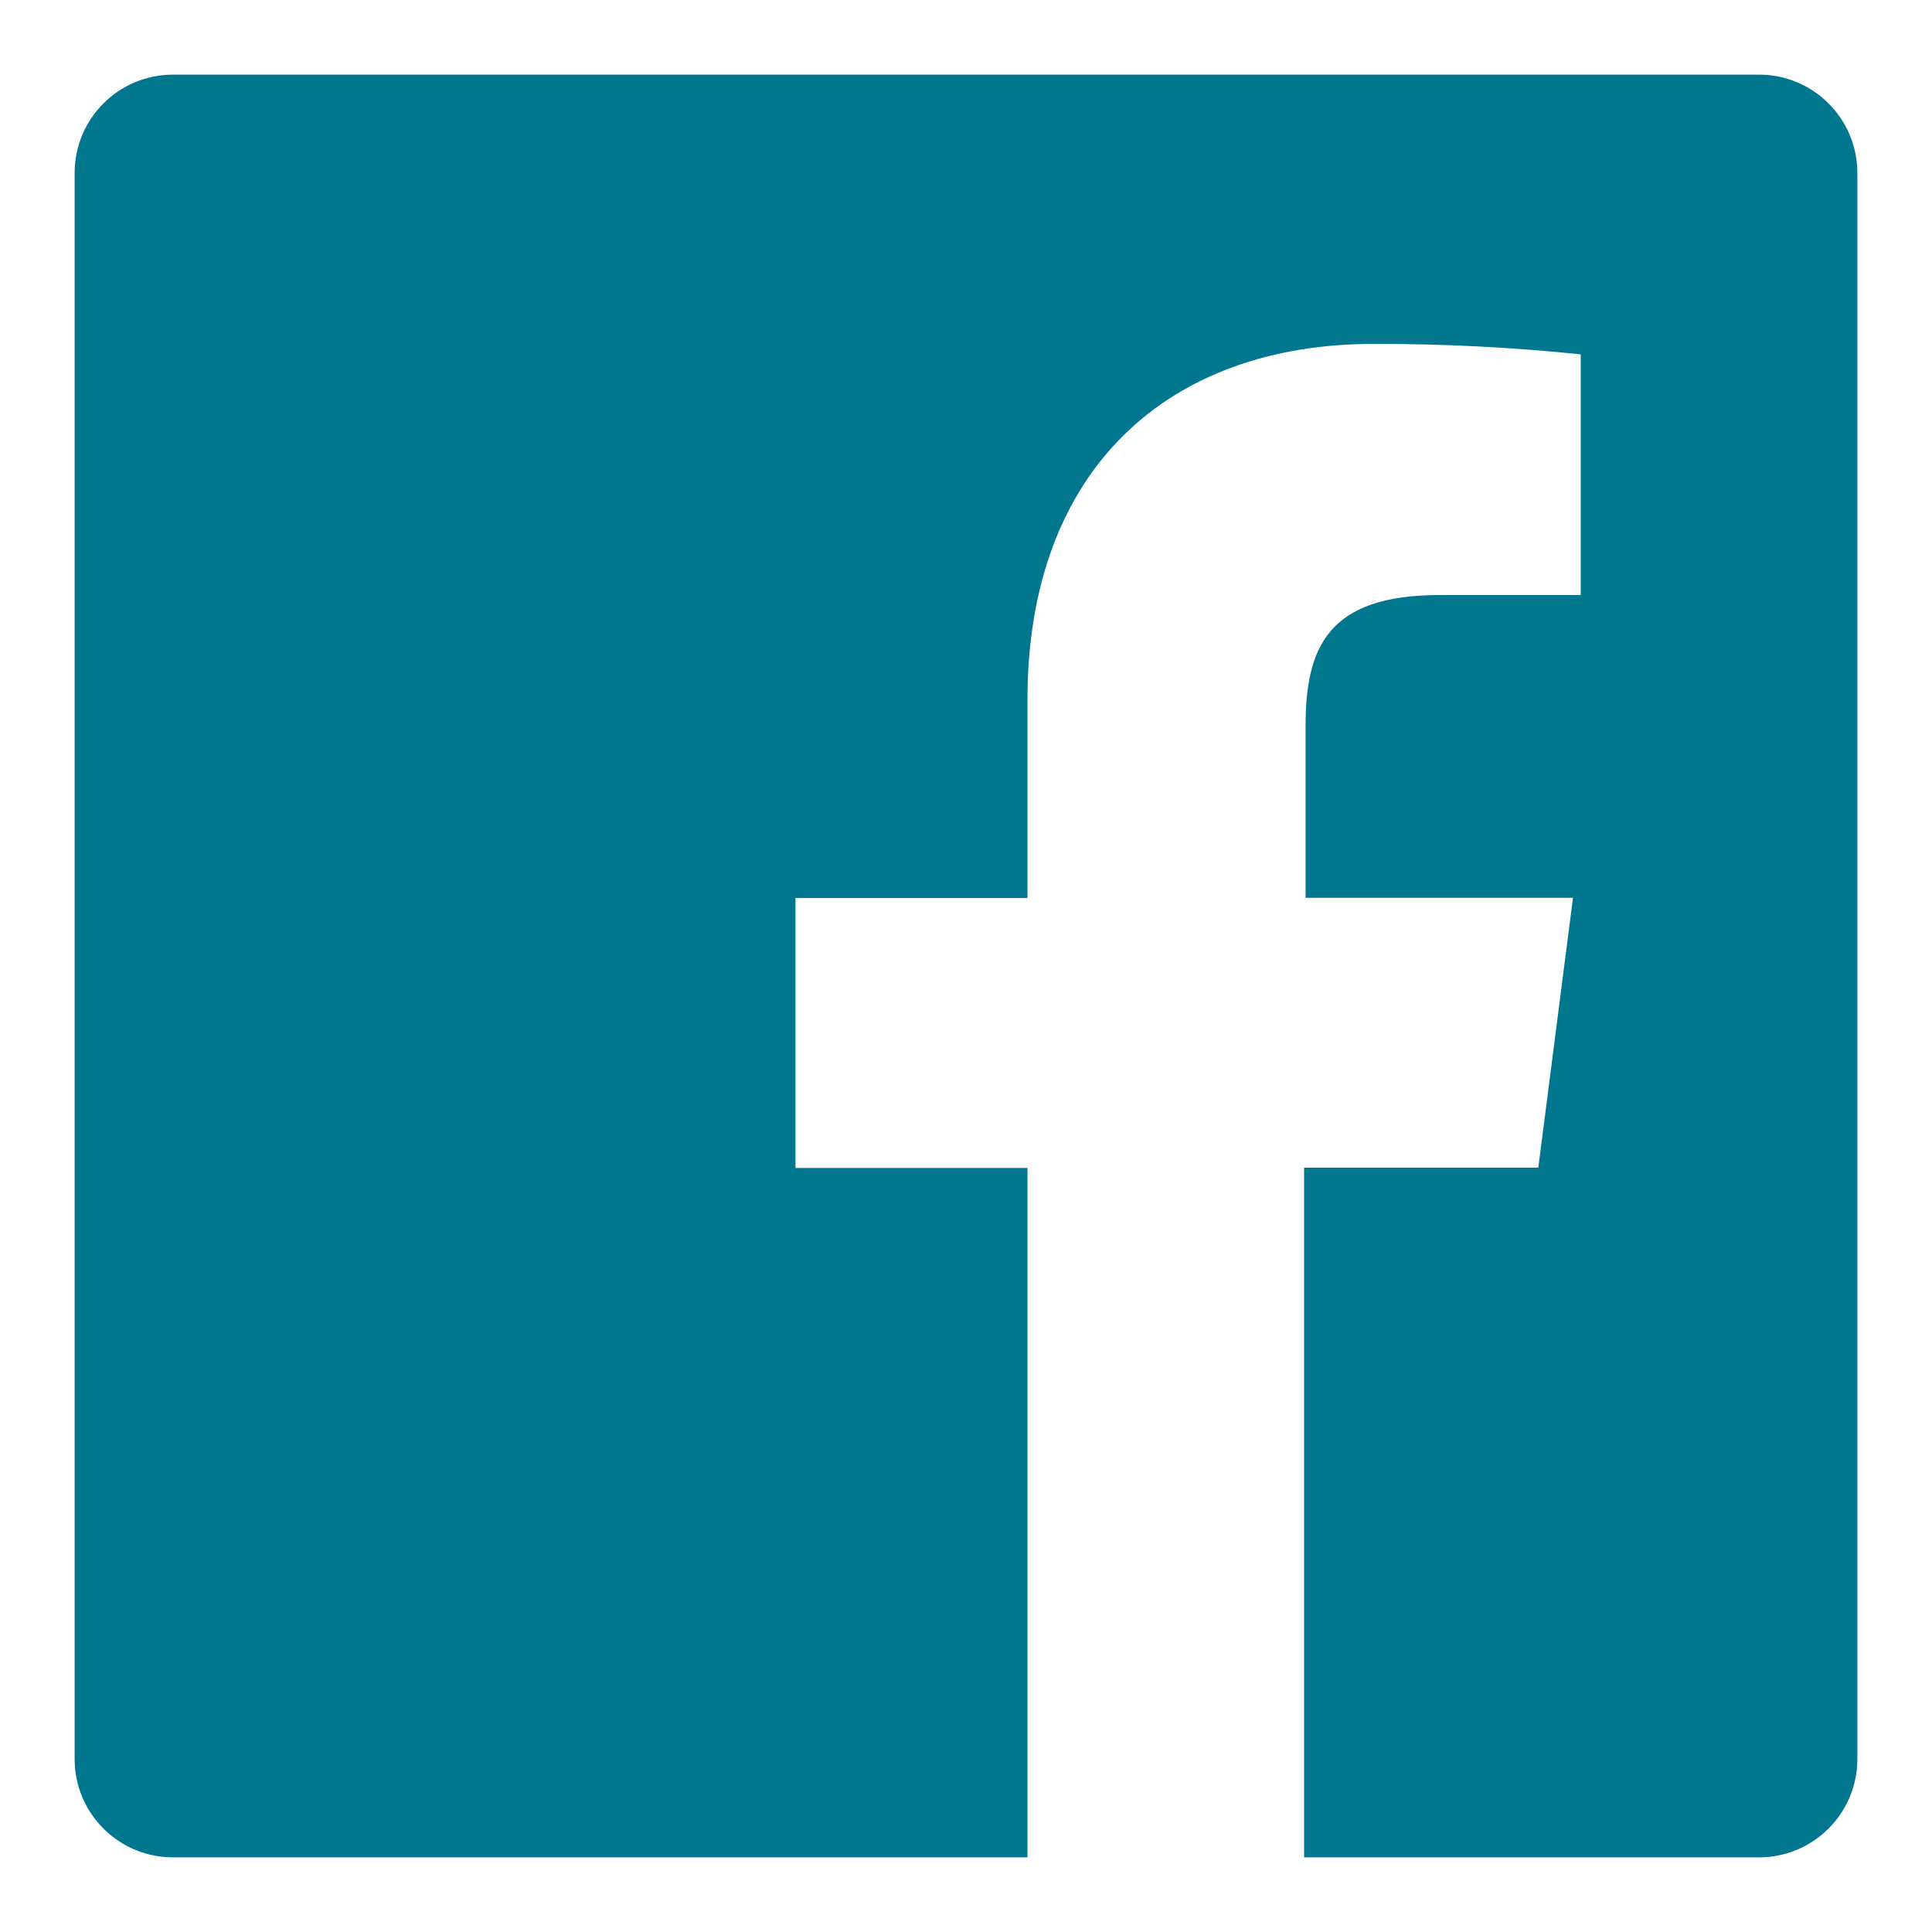
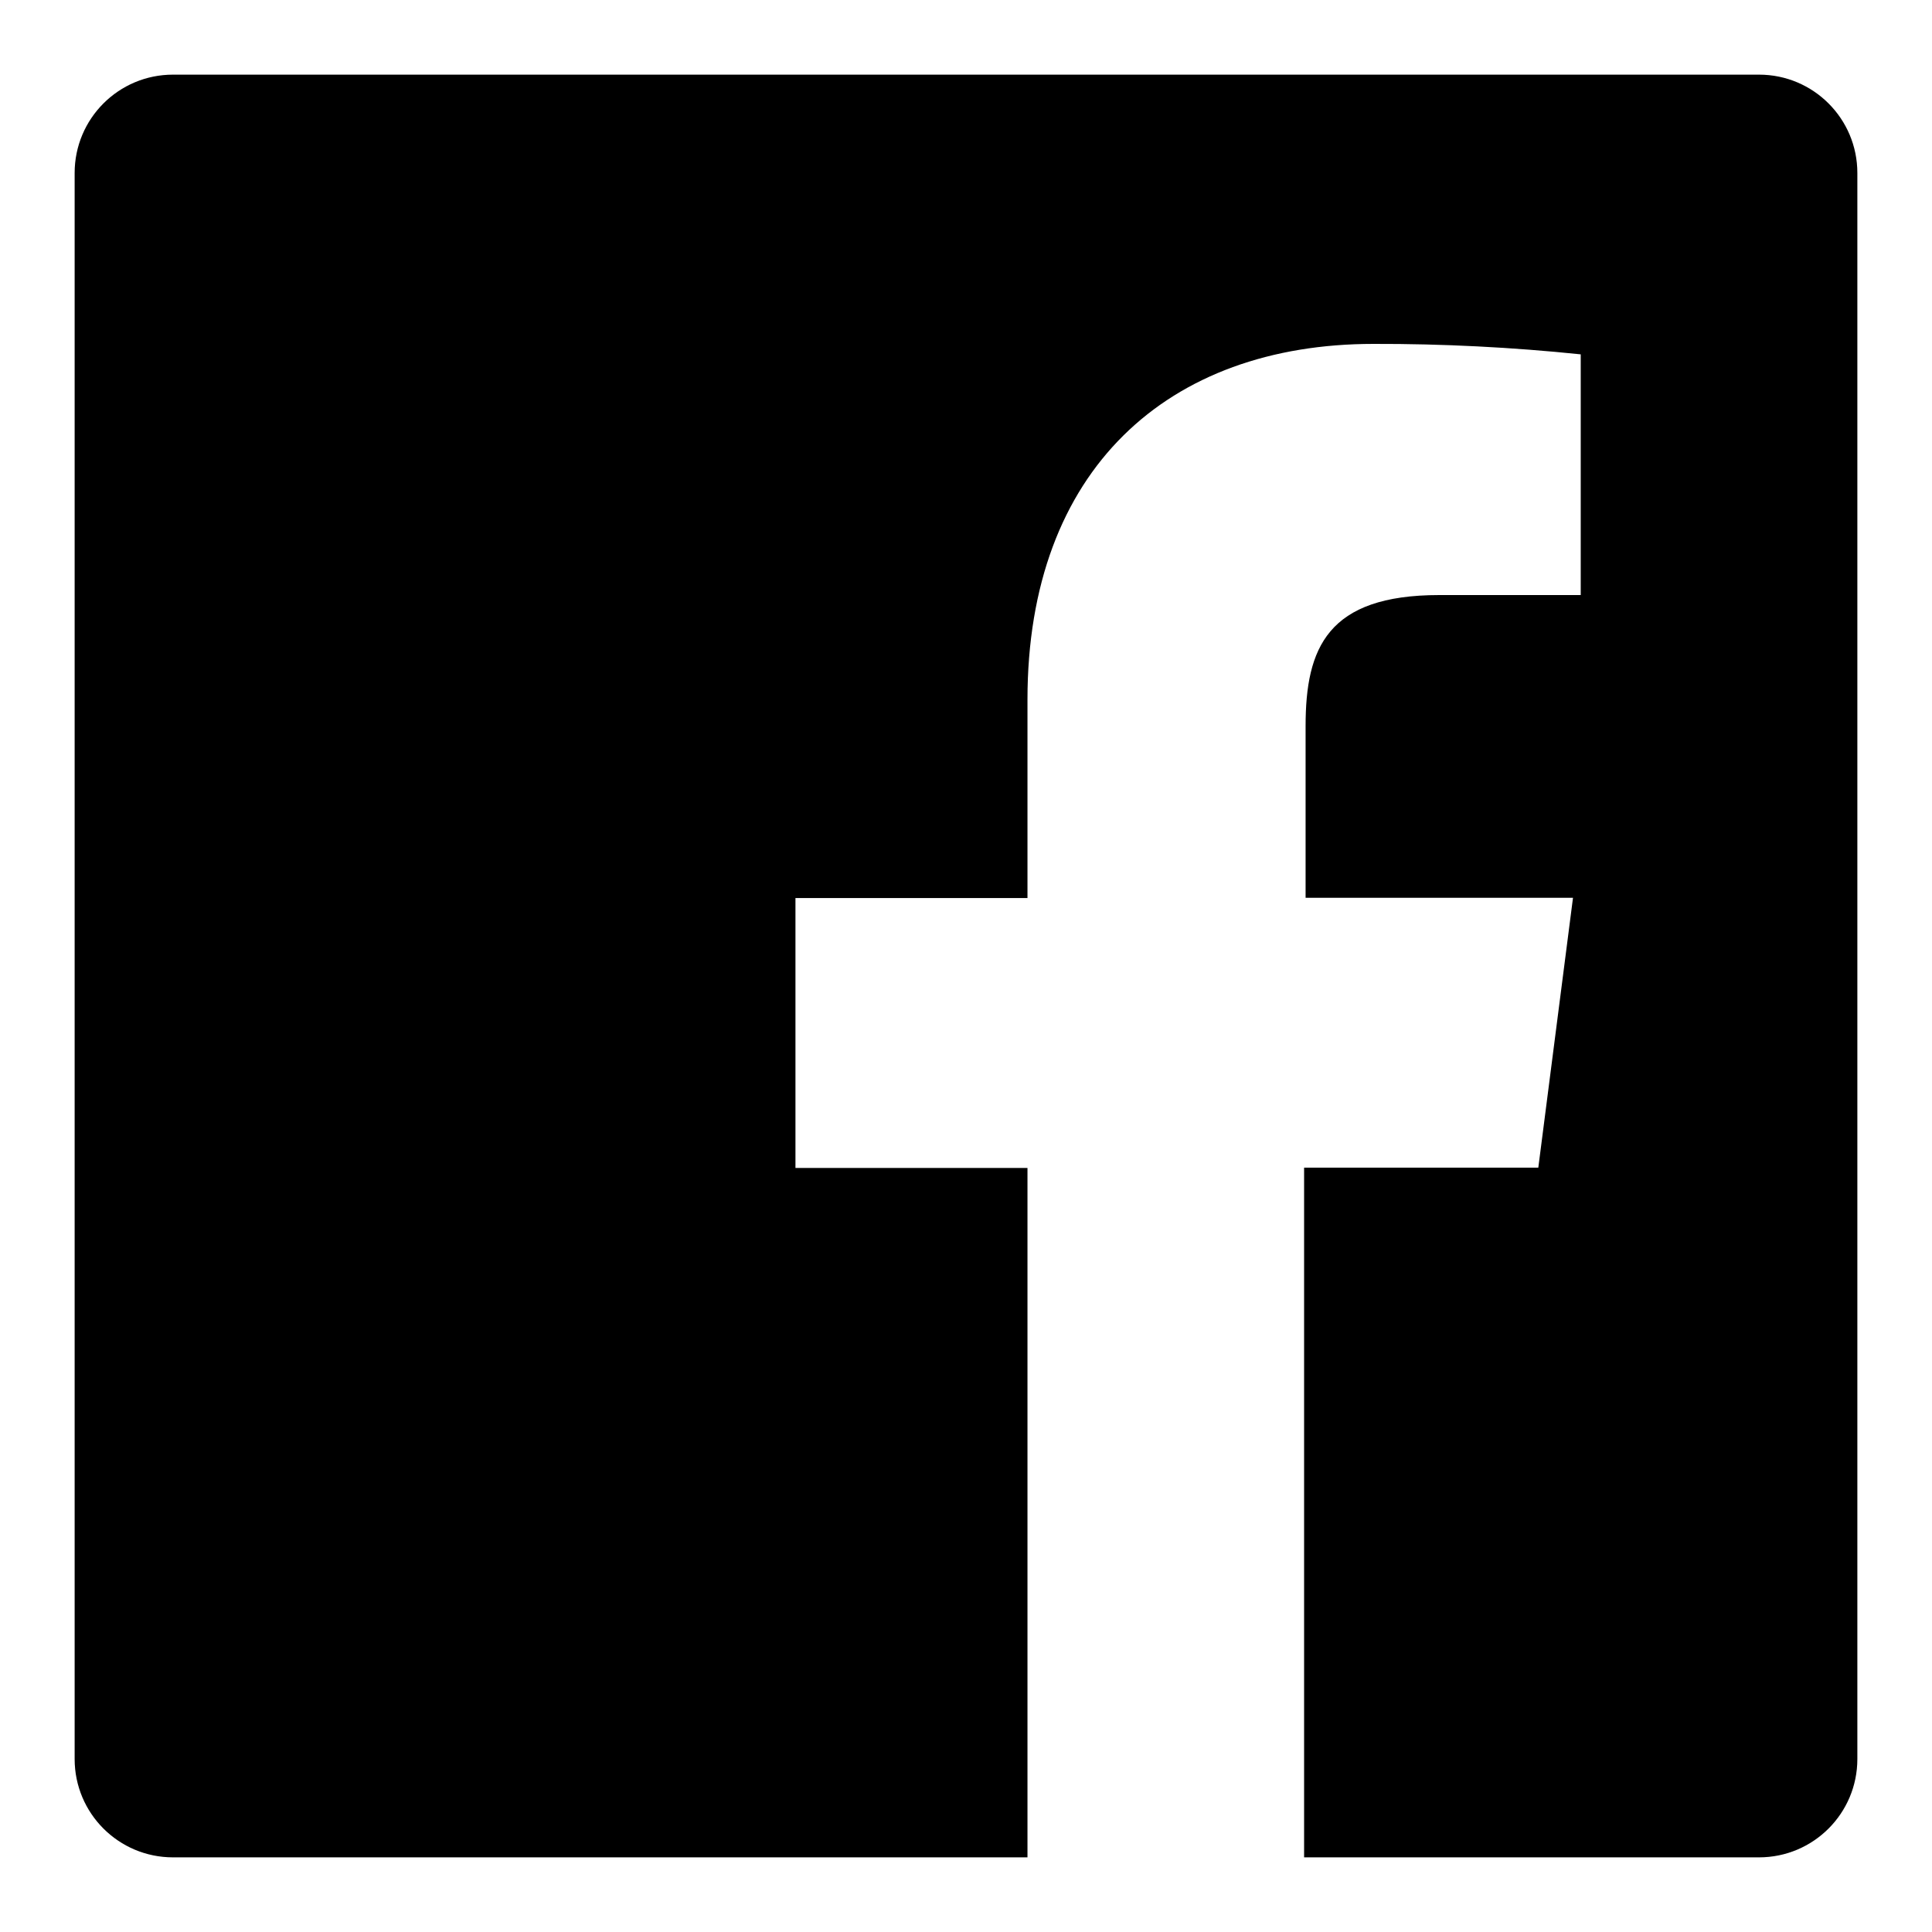
<svg xmlns="http://www.w3.org/2000/svg" width="22px" height="22px" viewBox="0 0 22 22" version="1.1">
  <g id="UI-design" stroke="none" stroke-width="1" fill="none" fill-rule="evenodd">
-     <g id="Homepage---Desktop" transform="translate(-289, -3639)" fill="#00768F">
+     <g id="Homepage---Desktop" transform="translate(-289, -3639)" fill="currentColor">
      <g id="icon-facebook" transform="translate(289, 3639)">
        <path d="M20.03,0.85 L1.97,0.85 C1.351,0.85 0.85,1.351 0.85,1.97 L0.85,20.03 C0.85,20.649 1.351,21.15 1.97,21.15 L11.7,21.15 L11.7,13.3 L9.058,13.3 L9.058,10.226 L11.7,10.226 L11.7,7.966 C11.7,5.344 13.303,3.916 15.641,3.916 C16.429,3.914 17.216,3.954 18,4.035 L18,6.776 L16.39,6.776 C15.116,6.776 14.867,7.378 14.867,8.267 L14.867,10.223 L17.912,10.223 L17.517,13.296 L14.85,13.296 L14.85,21.15 L20.03,21.15 C20.649,21.15 21.15,20.649 21.15,20.03 L21.15,1.97 C21.15,1.351 20.649,0.85 20.03,0.85 Z" id="Icon" />
      </g>
    </g>
  </g>
</svg>
